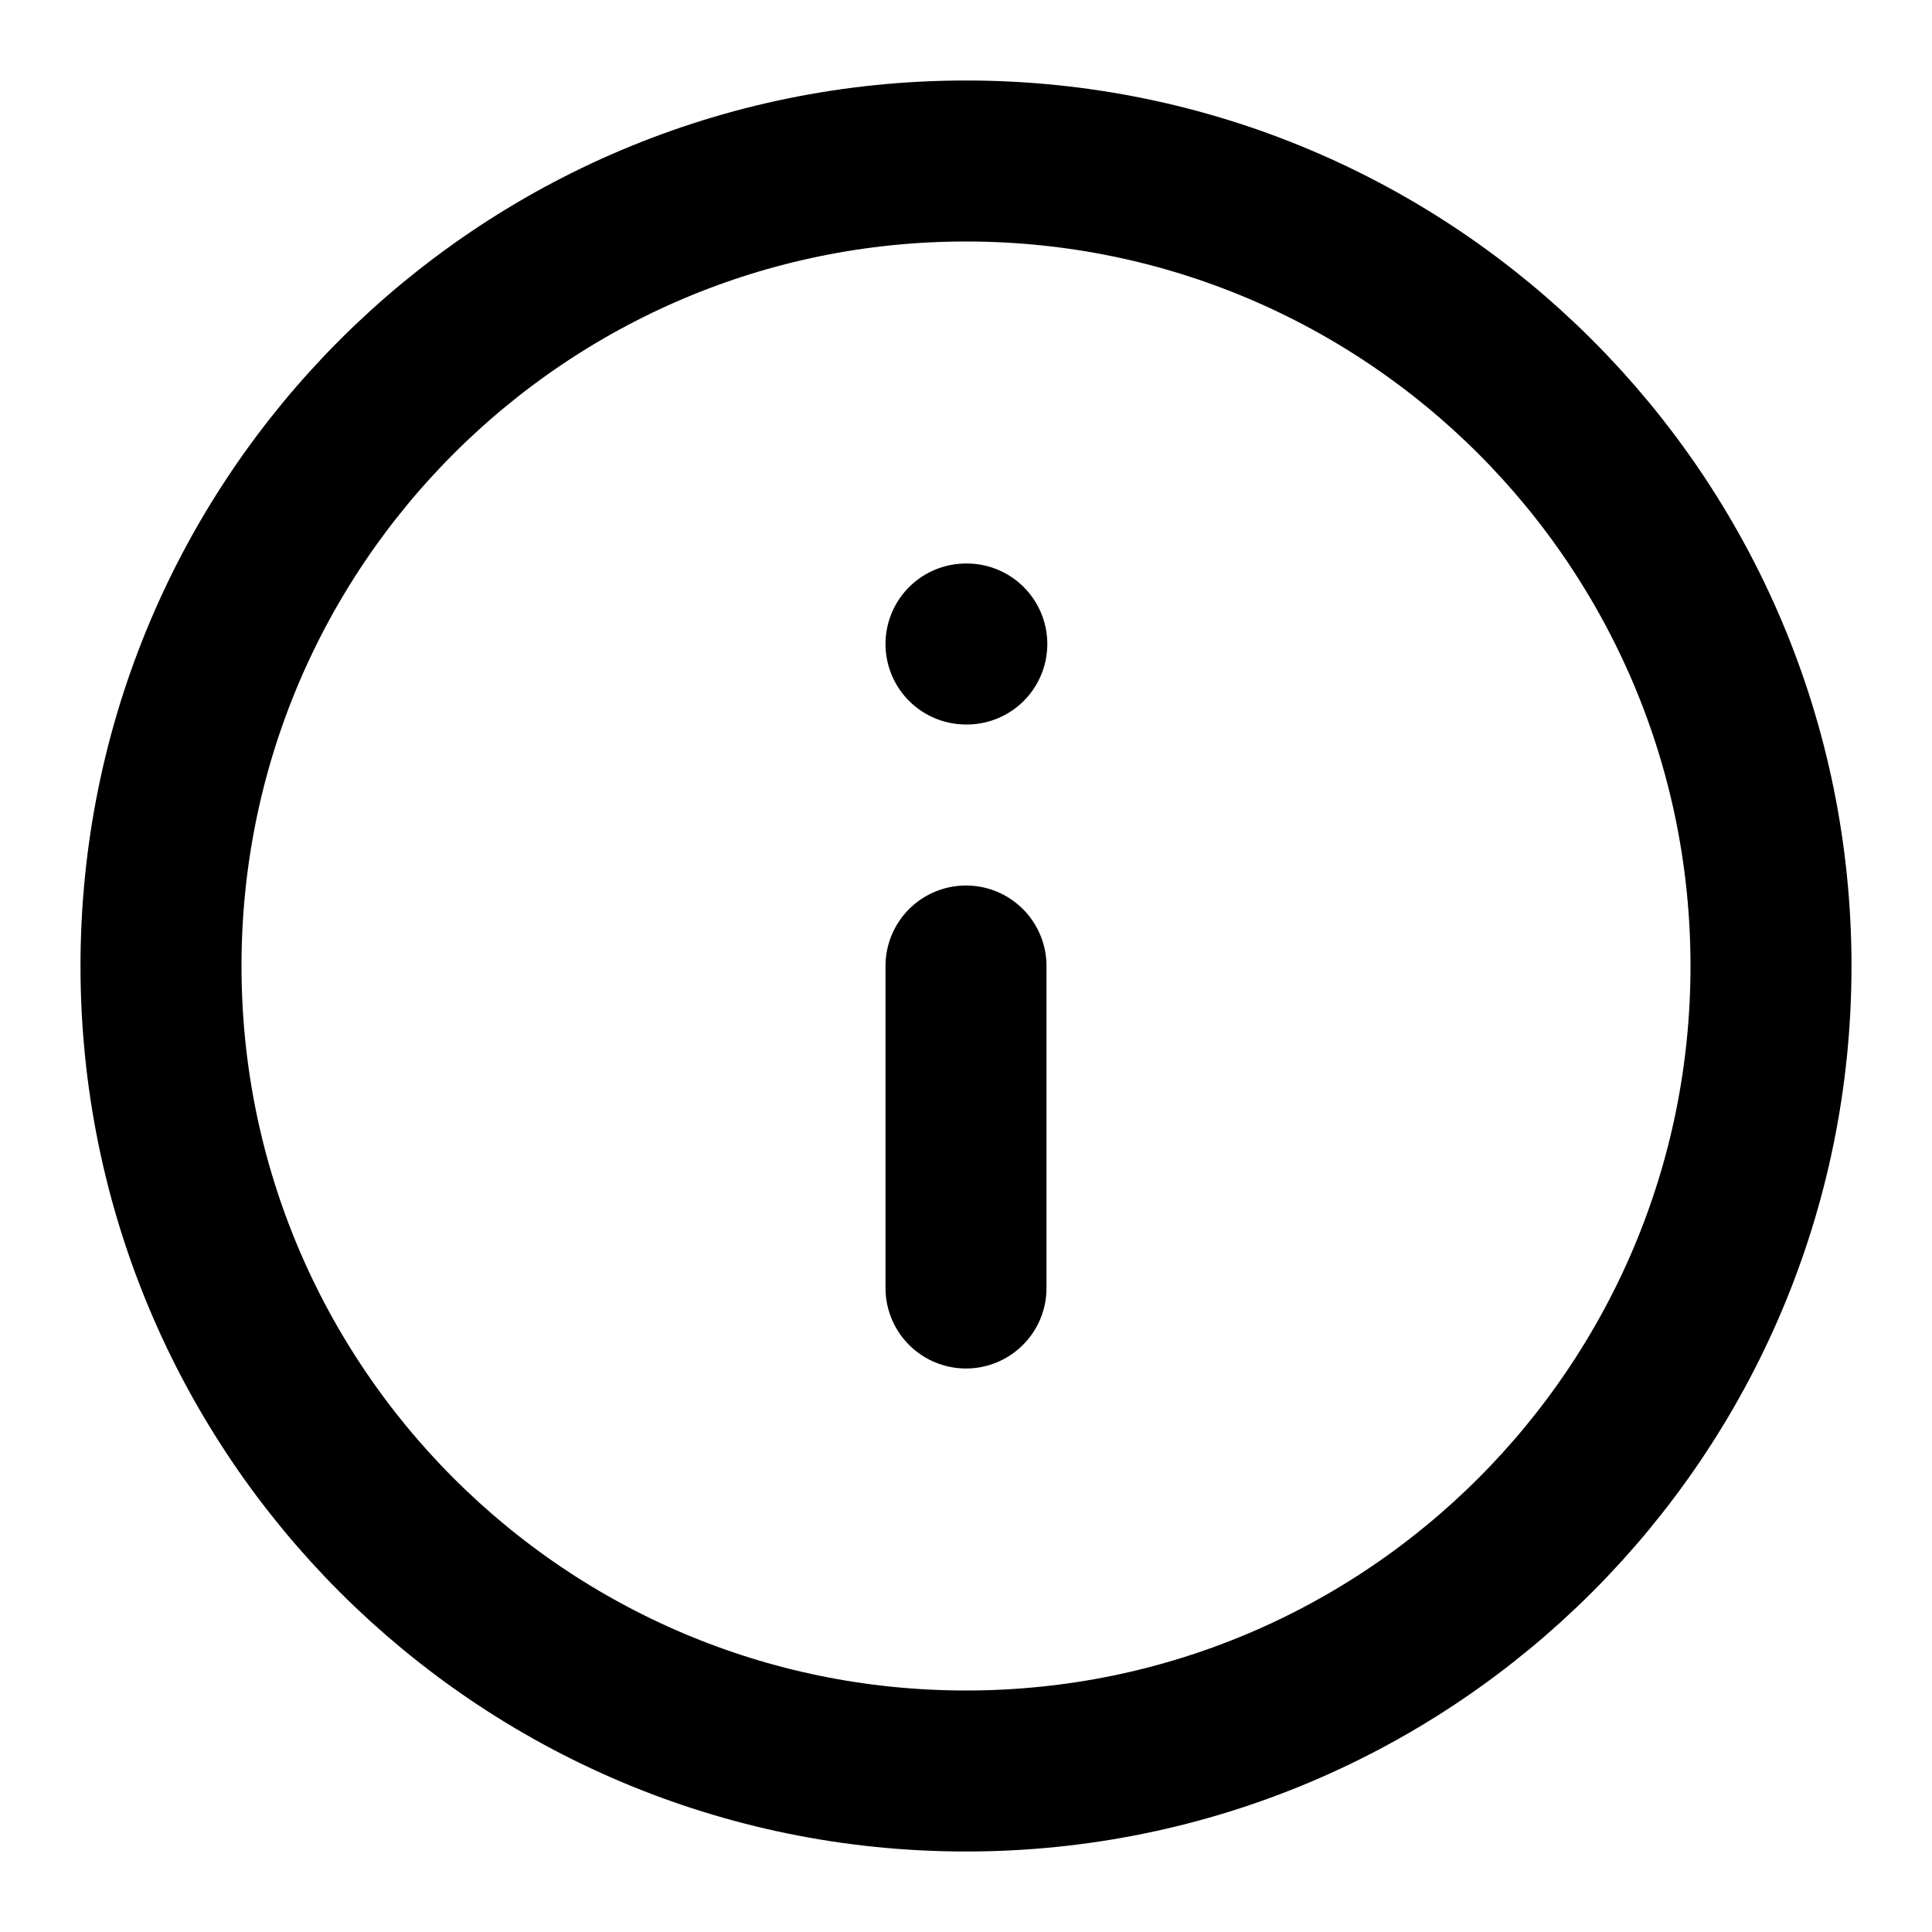
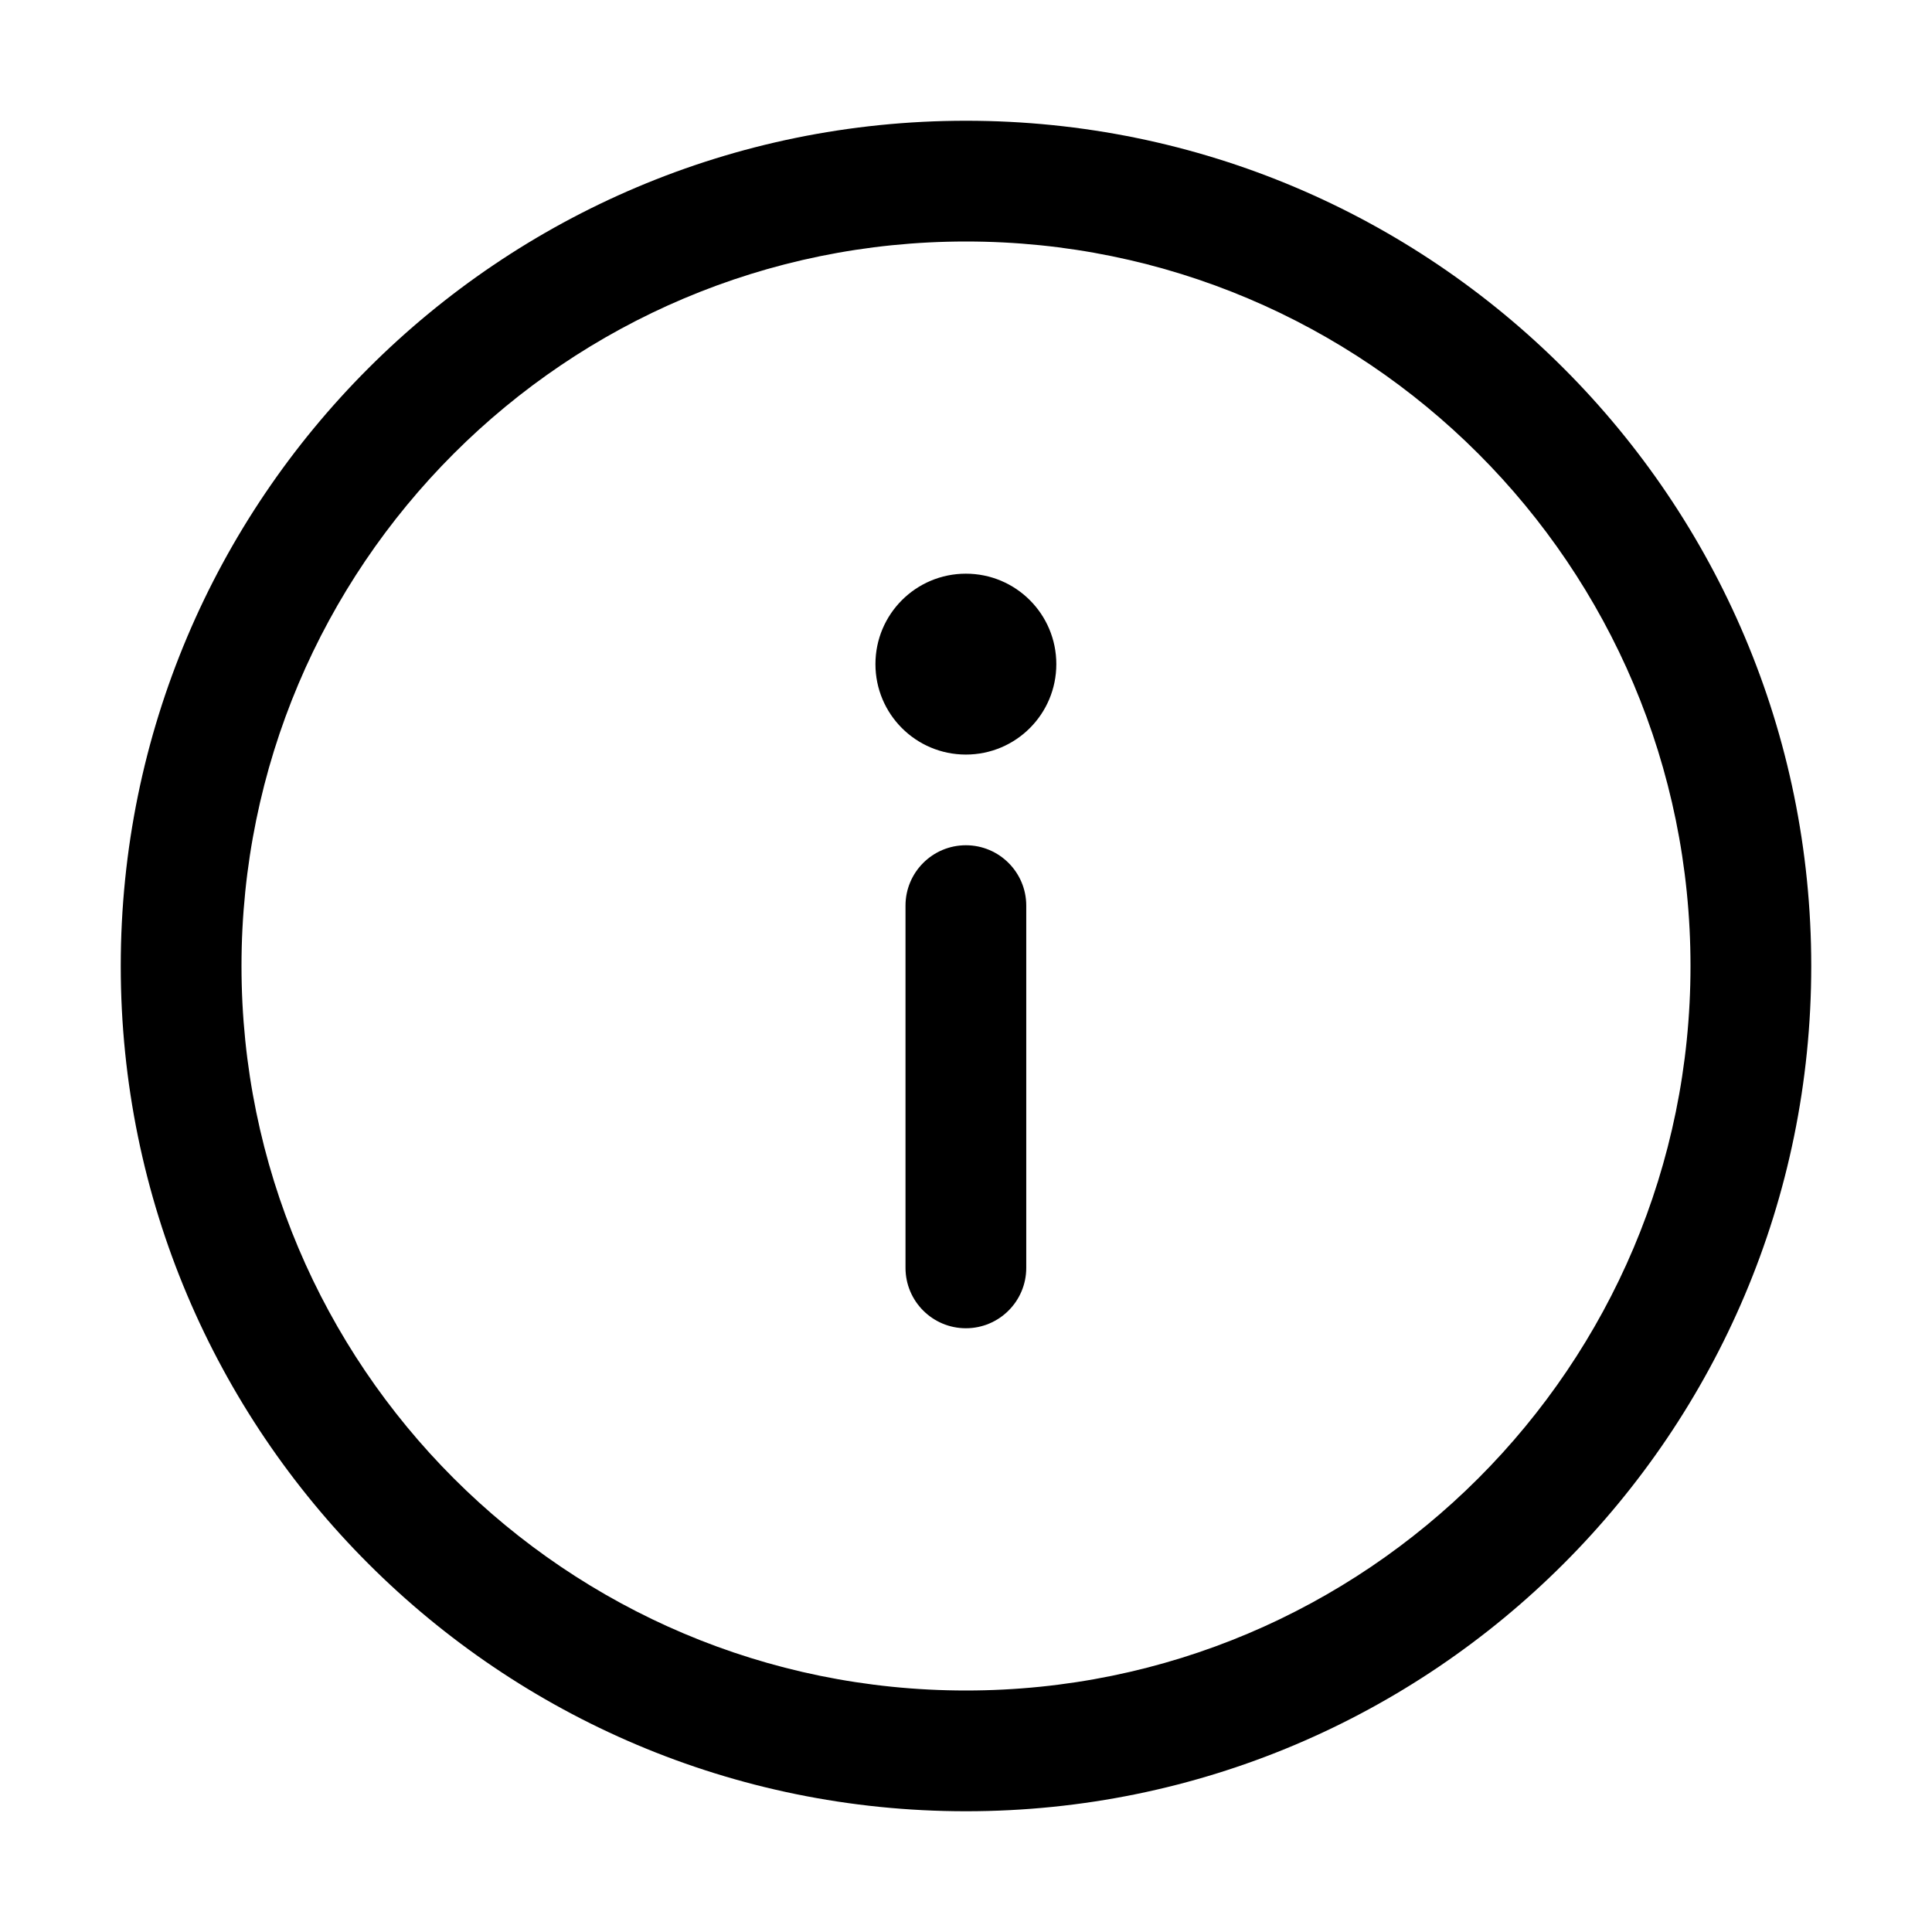
- <svg xmlns="http://www.w3.org/2000/svg" width="24" height="24" viewBox="0 0 24 24" fill="none" stroke="currentColor" stroke-width="2" stroke-linecap="round" stroke-linejoin="round">
-   <circle cx="12" cy="12" r="10" />
-   <path d="M12 16v-4" />
-   <path d="M12 8h.01" />
+ <svg xmlns="http://www.w3.org/2000/svg" width="16" height="16" viewBox="0 0 16 16" fill="currentColor">
+   <path d="M8.499 7.5C8.499 7.224 8.275 7 7.999 7C7.723 7 7.499 7.224 7.499 7.5V10.5C7.499 10.776 7.723 11 7.999 11C8.275 11 8.499 10.776 8.499 10.5V7.5ZM8.748 5.5C8.748 5.914 8.413 6.249 7.999 6.249C7.585 6.249 7.25 5.914 7.25 5.5C7.25 5.086 7.585 4.751 7.999 4.751C8.413 4.751 8.748 5.086 8.748 5.5ZM8 1C4.134 1 1 4.134 1 8C1 11.866 4.134 15 8 15C11.866 15 15 11.866 15 8C15 4.134 11.866 1 8 1ZM2 8C2 4.686 4.686 2 8 2C11.314 2 14 4.686 14 8C14 11.314 11.314 14 8 14C4.686 14 2 11.314 2 8Z" />
</svg>
